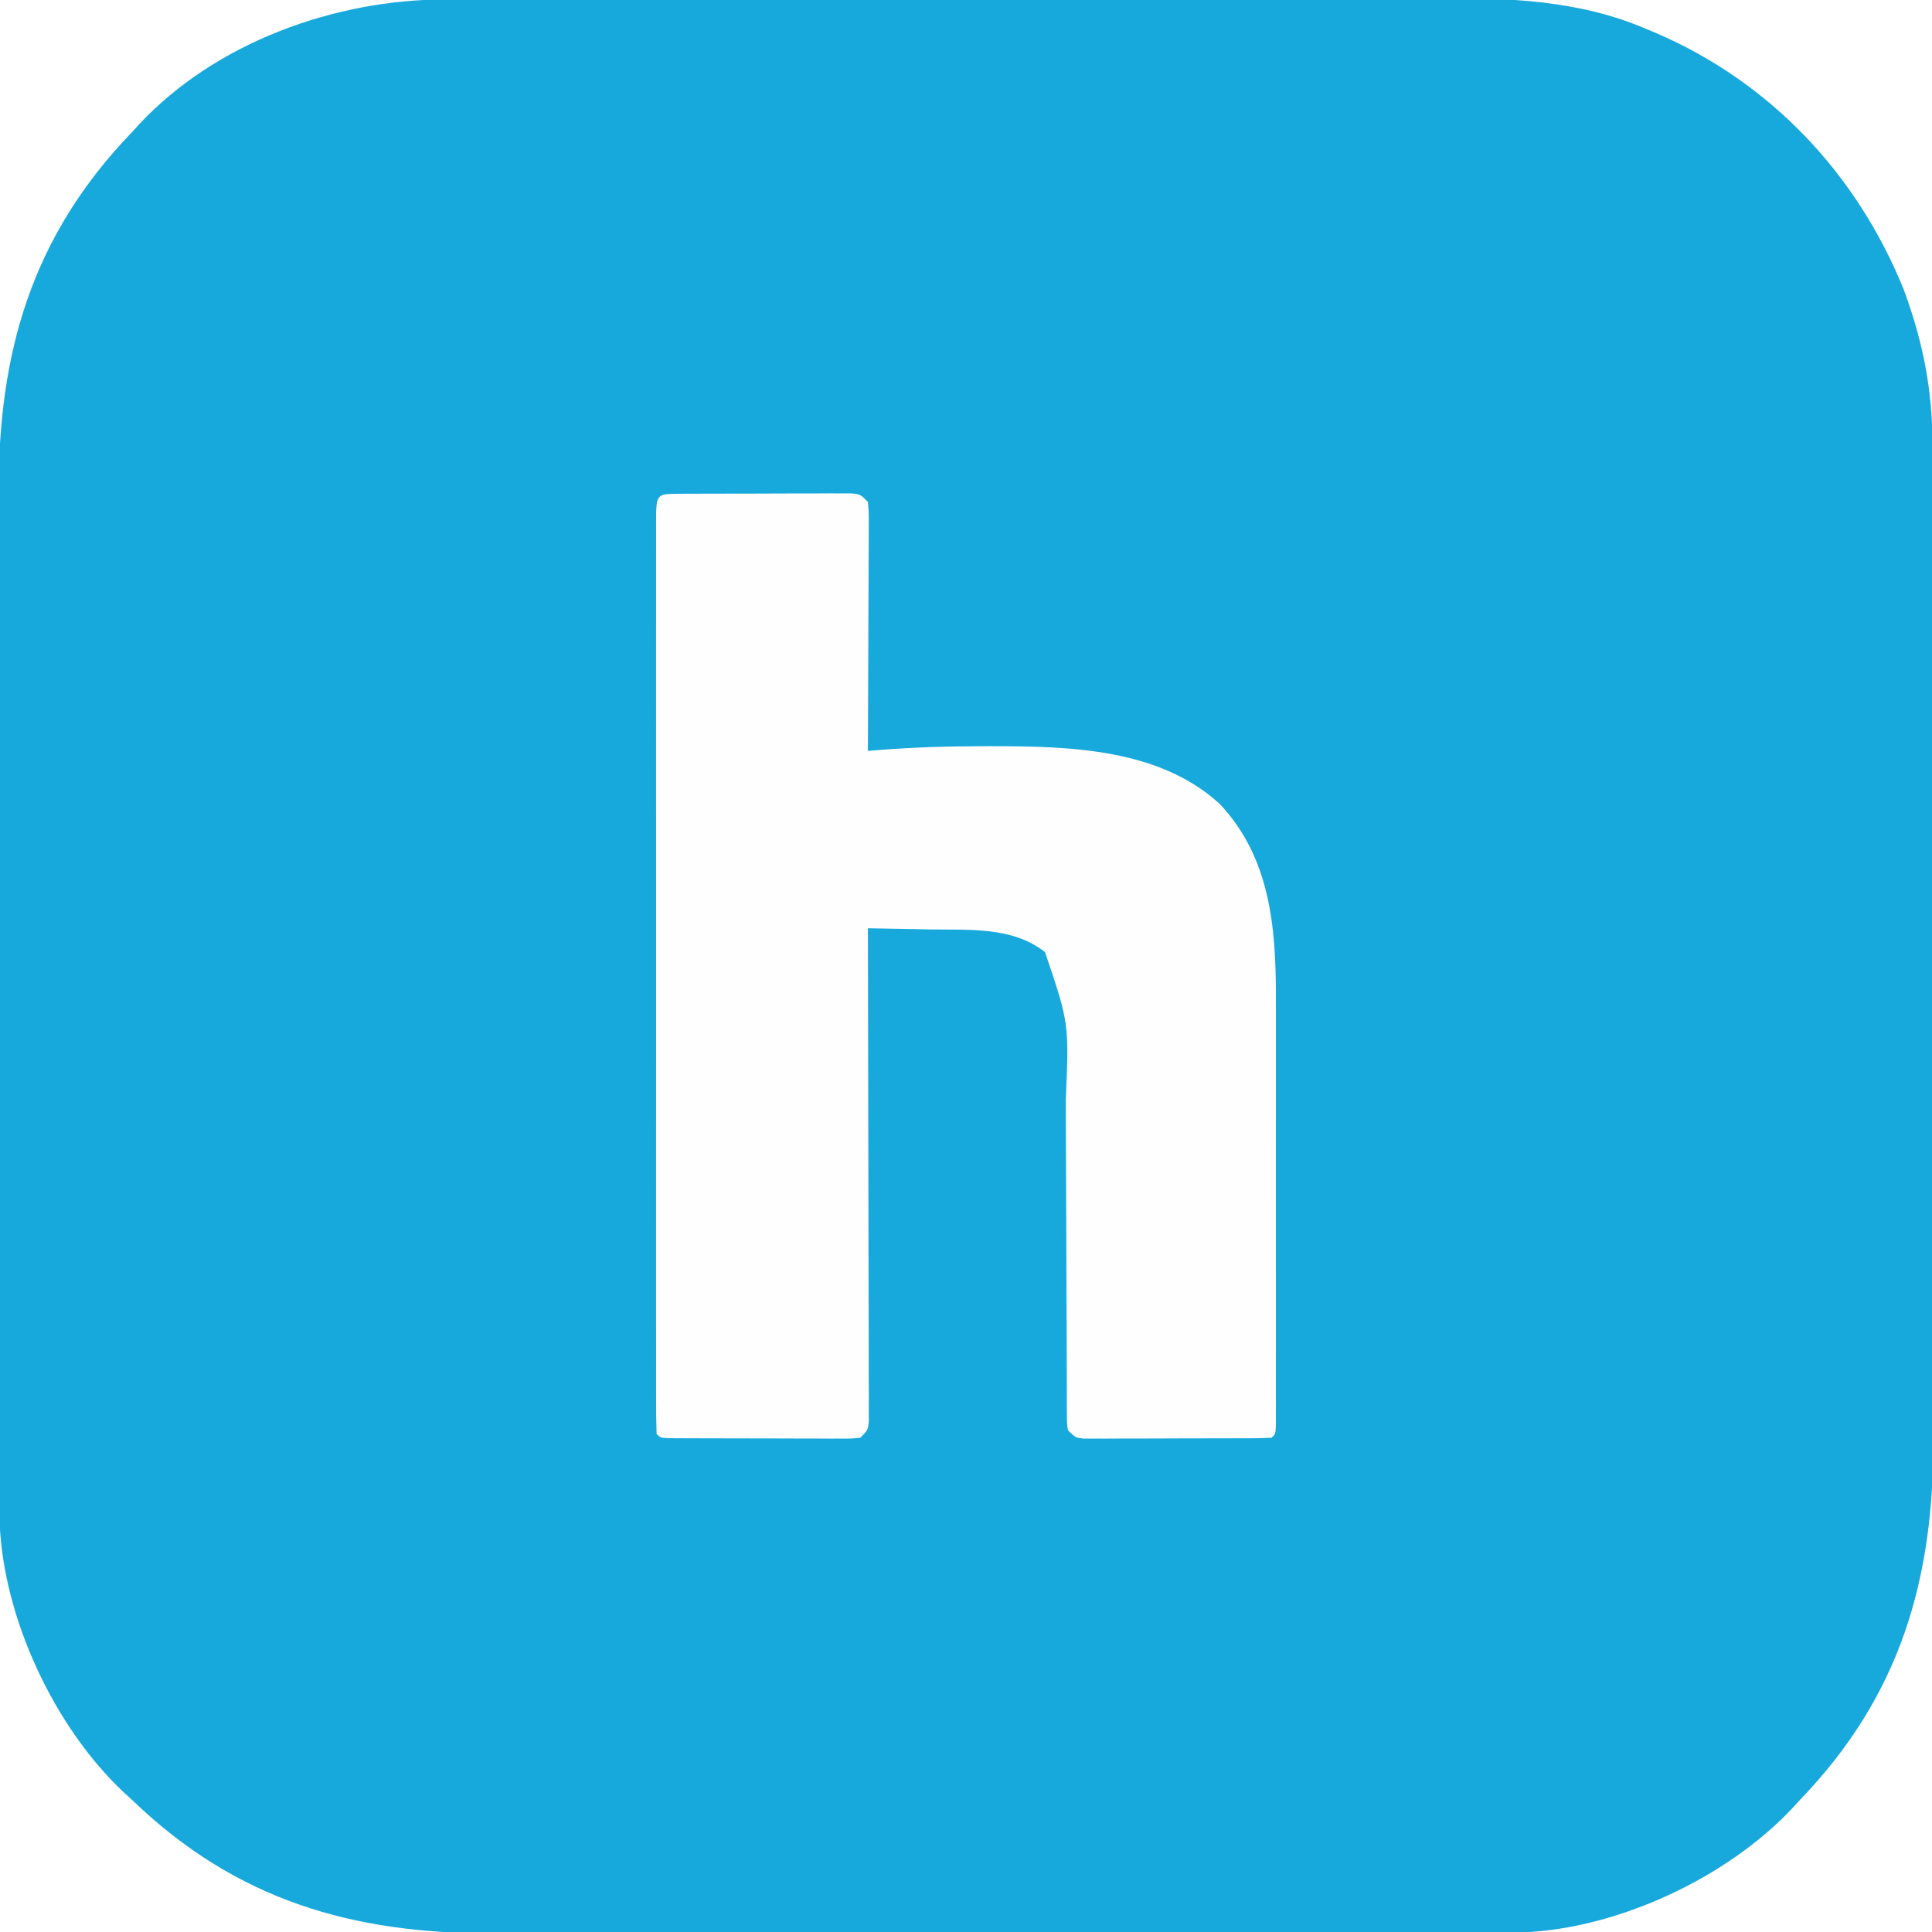
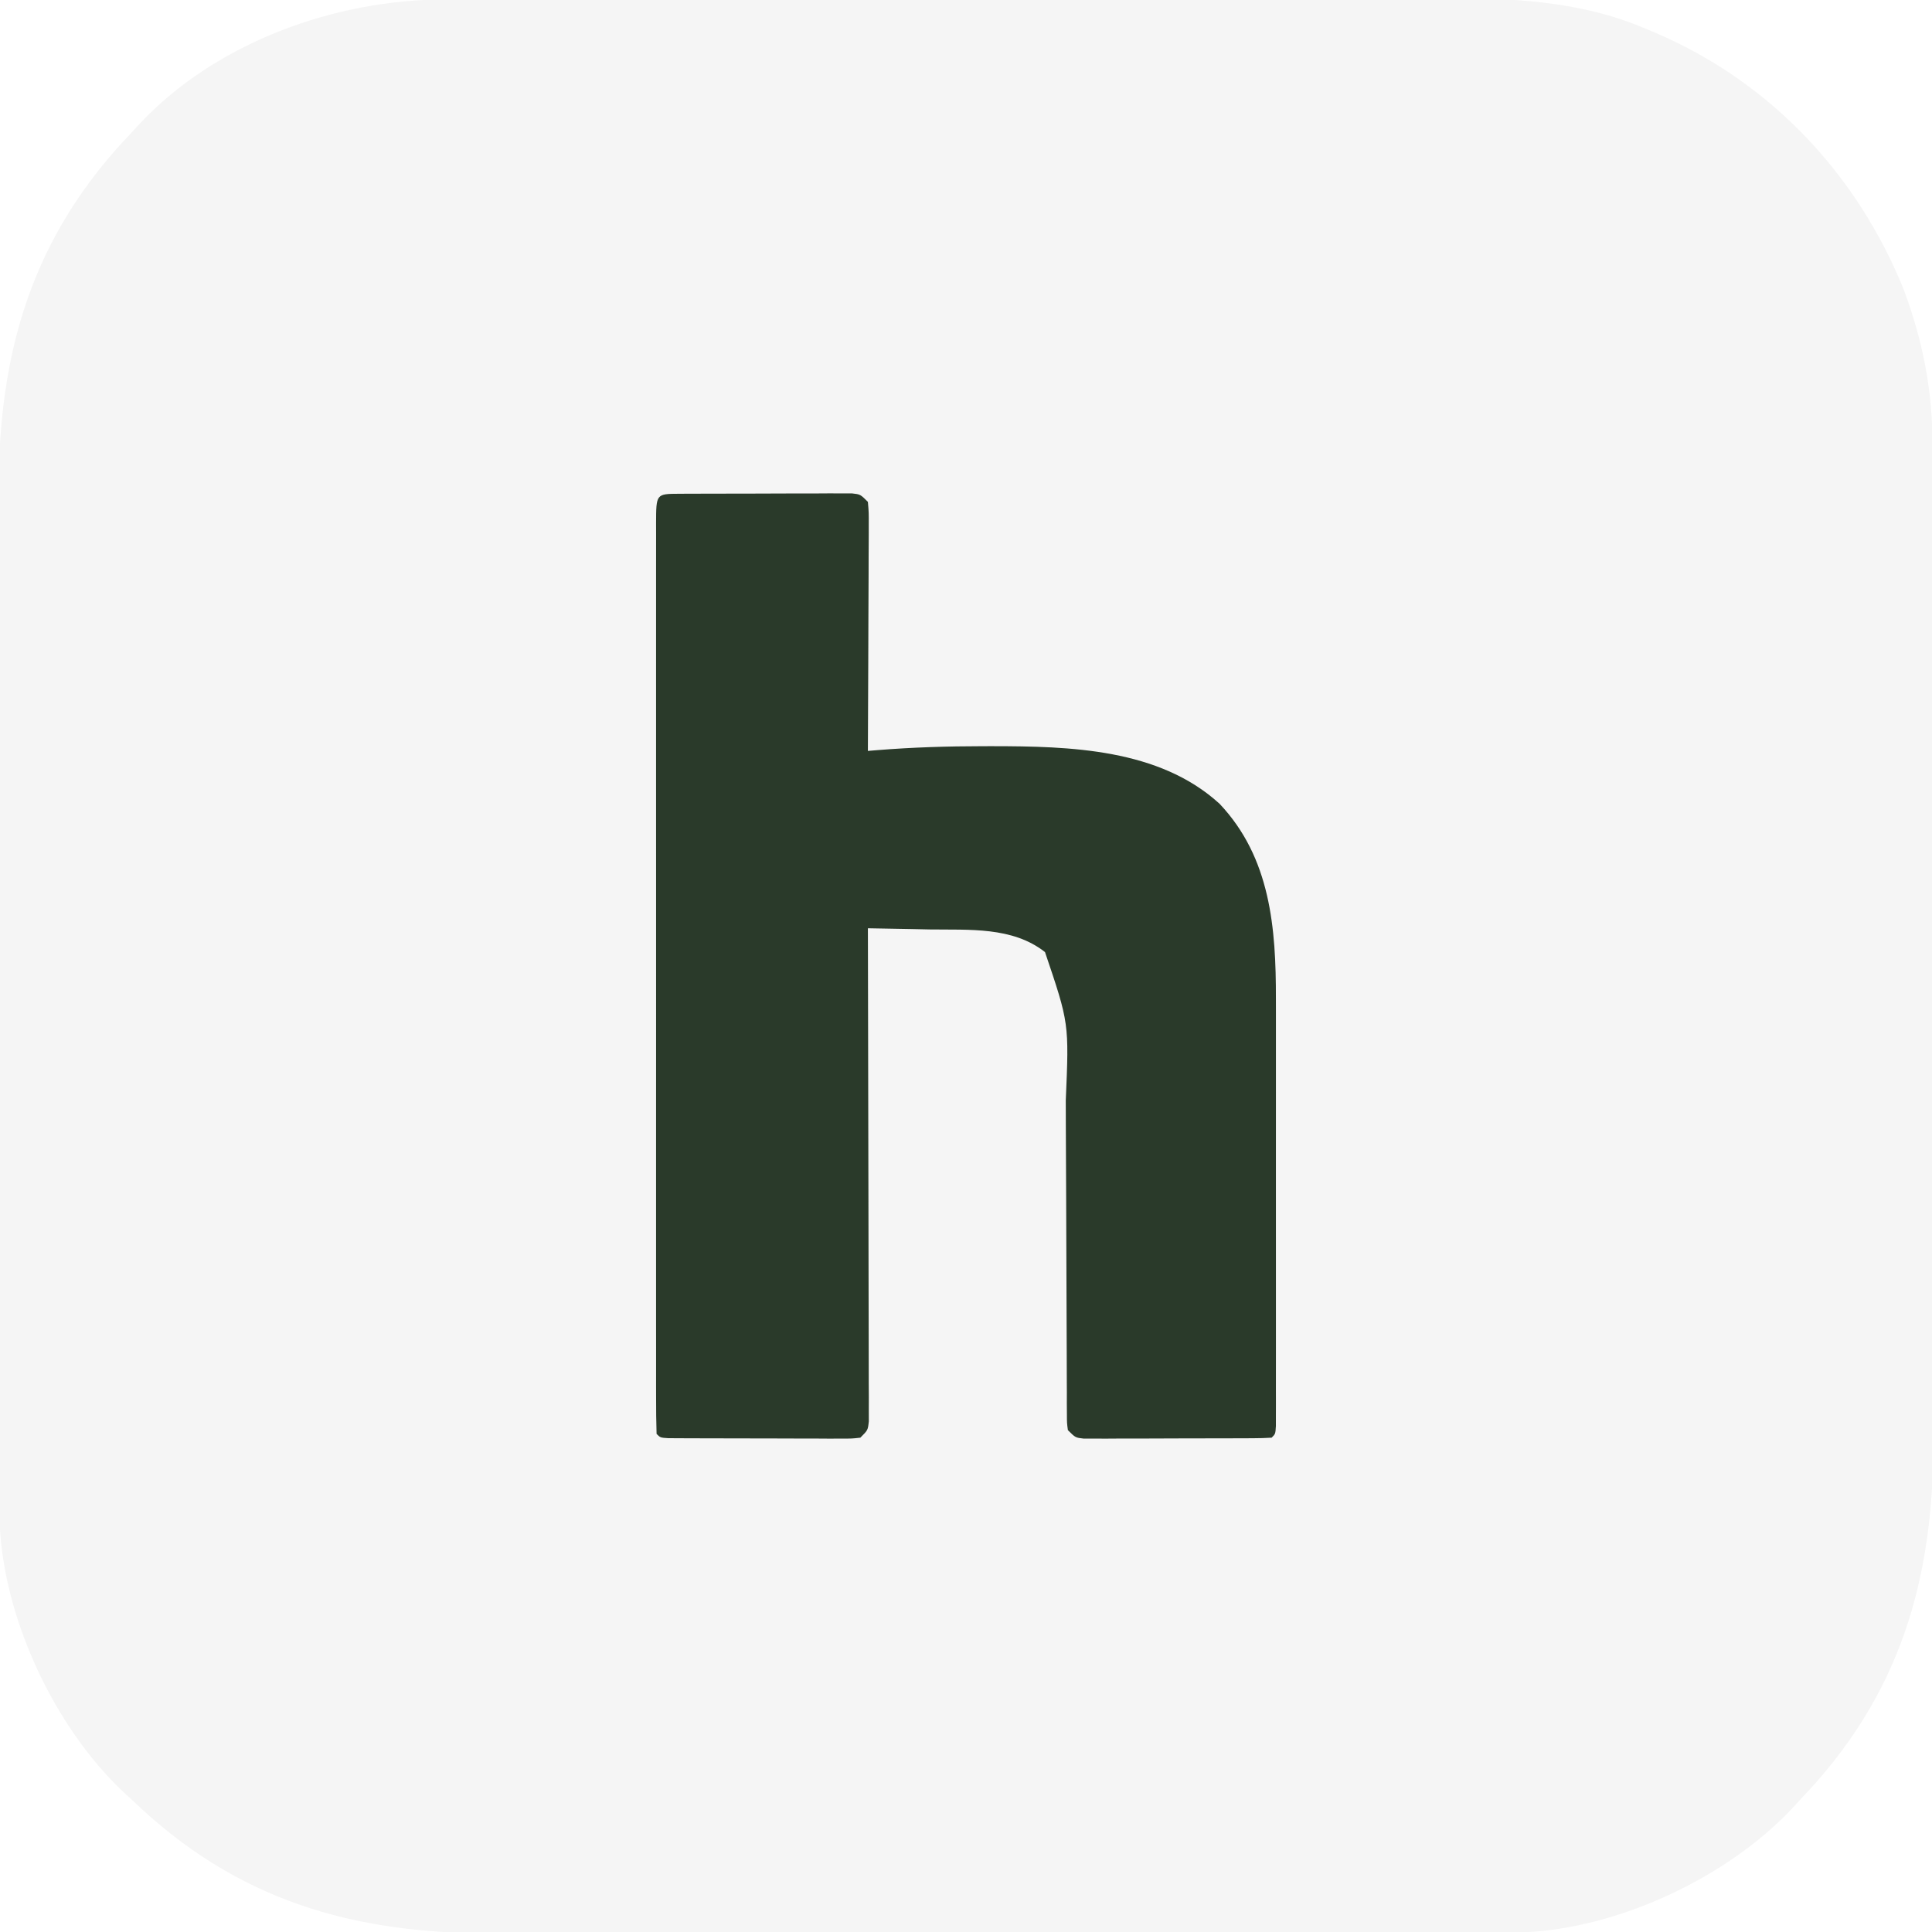
<svg xmlns="http://www.w3.org/2000/svg" version="1.1" width="512" height="512">
-   <path d="M0 0 C1.217 -0.004 2.434 -0.007 3.688 -0.011 C7.054 -0.02 10.42 -0.025 13.786 -0.028 C17.421 -0.031 21.057 -0.041 24.693 -0.05 C33.469 -0.069 42.244 -0.08 51.02 -0.088 C55.161 -0.093 59.303 -0.098 63.444 -0.103 C77.225 -0.12 91.006 -0.135 104.788 -0.142 C108.361 -0.144 111.934 -0.146 115.507 -0.148 C116.395 -0.148 117.283 -0.149 118.198 -0.149 C132.559 -0.158 146.92 -0.183 161.281 -0.216 C176.053 -0.249 190.825 -0.267 205.597 -0.27 C213.879 -0.272 222.162 -0.281 230.444 -0.306 C237.503 -0.328 244.562 -0.336 251.621 -0.326 C255.215 -0.322 258.808 -0.323 262.401 -0.343 C281.559 -0.442 300.355 0.143 318.216 7.835 C319.444 8.346 319.444 8.346 320.696 8.868 C351.166 21.96 374.038 46.323 386.404 76.85 C391.523 90.686 394.055 103.582 394.044 118.27 C394.049 120.1 394.049 120.1 394.053 121.967 C394.06 125.34 394.063 128.714 394.064 132.088 C394.066 135.732 394.073 139.375 394.08 143.019 C394.093 150.982 394.099 158.946 394.104 166.909 C394.107 171.887 394.111 176.865 394.115 181.843 C394.128 195.641 394.138 209.44 394.141 223.239 C394.141 224.121 394.142 225.004 394.142 225.913 C394.142 226.797 394.142 227.682 394.143 228.593 C394.143 230.386 394.143 232.178 394.144 233.97 C394.144 234.859 394.144 235.748 394.145 236.664 C394.148 251.054 394.166 265.444 394.189 279.833 C394.213 294.628 394.225 309.422 394.227 324.217 C394.227 332.515 394.233 340.813 394.251 349.111 C394.267 356.18 394.272 363.249 394.264 370.319 C394.26 373.92 394.261 377.52 394.275 381.121 C394.414 418.782 385.489 449.58 358.904 477.147 C357.919 478.226 357.919 478.226 356.915 479.327 C339.595 497.797 310.555 511.32 285.311 512.242 C282.134 512.282 278.958 512.29 275.78 512.288 C273.951 512.292 273.951 512.292 272.084 512.297 C268.71 512.304 265.337 512.306 261.963 512.307 C258.319 512.309 254.675 512.317 251.032 512.323 C243.068 512.337 235.105 512.343 227.142 512.347 C222.164 512.35 217.186 512.354 212.208 512.359 C198.409 512.371 184.611 512.381 170.812 512.385 C169.489 512.385 169.489 512.385 168.138 512.385 C166.811 512.386 166.811 512.386 165.458 512.386 C163.665 512.387 161.873 512.387 160.081 512.387 C159.192 512.388 158.303 512.388 157.387 512.388 C142.997 512.392 128.607 512.409 114.218 512.433 C99.423 512.457 84.629 512.469 69.834 512.47 C61.536 512.471 53.238 512.477 44.94 512.495 C37.871 512.51 30.802 512.515 23.732 512.507 C20.131 512.503 16.53 512.504 12.929 512.518 C-24.731 512.658 -55.529 503.733 -83.096 477.147 C-83.816 476.491 -84.535 475.835 -85.276 475.159 C-103.746 457.838 -117.269 428.798 -118.191 403.555 C-118.231 400.378 -118.239 397.202 -118.237 394.024 C-118.24 392.804 -118.243 391.584 -118.246 390.328 C-118.253 386.954 -118.256 383.58 -118.256 380.206 C-118.258 376.563 -118.266 372.919 -118.273 369.275 C-118.286 361.312 -118.292 353.349 -118.297 345.386 C-118.299 340.408 -118.304 335.429 -118.308 330.451 C-118.32 316.653 -118.331 302.854 -118.334 289.056 C-118.334 287.732 -118.334 287.732 -118.335 286.382 C-118.335 285.497 -118.335 284.612 -118.335 283.701 C-118.336 281.909 -118.336 280.116 -118.337 278.324 C-118.337 277.435 -118.337 276.546 -118.337 275.63 C-118.341 261.24 -118.359 246.851 -118.382 232.461 C-118.406 217.667 -118.418 202.872 -118.419 188.078 C-118.42 179.78 -118.426 171.482 -118.444 163.184 C-118.46 156.114 -118.465 149.045 -118.456 141.976 C-118.452 138.375 -118.453 134.774 -118.467 131.173 C-118.607 93.512 -109.682 62.715 -83.096 35.147 C-82.44 34.428 -81.784 33.709 -81.108 32.967 C-60.767 11.277 -29.184 -0.005 0 0 Z " fill="#17A9DC" transform="translate(118.0964,-0.147171)" />
-   <path d="M0 0 C1.055 -0.006 2.109 -0.013 3.196 -0.019 C4.344 -0.02 5.491 -0.022 6.674 -0.023 C7.844 -0.026 9.015 -0.029 10.22 -0.033 C12.701 -0.038 15.182 -0.04 17.663 -0.04 C21.471 -0.042 25.278 -0.06 29.086 -0.079 C31.49 -0.082 33.895 -0.084 36.299 -0.085 C37.445 -0.092 38.591 -0.1 39.771 -0.107 C41.358 -0.102 41.358 -0.102 42.977 -0.098 C43.911 -0.099 44.845 -0.101 45.807 -0.102 C48.053 0.145 48.053 0.145 50.053 2.145 C50.293 4.891 50.293 4.891 50.28 8.431 C50.28 9.075 50.281 9.719 50.281 10.383 C50.28 12.514 50.264 14.646 50.248 16.778 C50.245 18.255 50.242 19.732 50.24 21.209 C50.232 25.098 50.212 28.988 50.19 32.878 C50.17 36.846 50.161 40.814 50.151 44.782 C50.129 52.57 50.095 60.358 50.053 68.145 C50.893 68.075 51.734 68.006 52.6 67.934 C61.957 67.181 71.232 66.904 80.615 66.895 C81.407 66.894 82.199 66.893 83.014 66.892 C103.532 66.91 127.252 67.508 143.276 82.18 C156.773 96.485 158.215 115.099 158.182 133.901 C158.185 135.773 158.185 135.773 158.188 137.683 C158.191 141.08 158.19 144.476 158.187 147.872 C158.185 151.432 158.187 154.992 158.189 158.553 C158.191 164.521 158.188 170.489 158.183 176.457 C158.178 183.363 158.18 190.268 158.185 197.174 C158.19 203.11 158.19 209.045 158.188 214.981 C158.186 218.524 158.186 222.067 158.189 225.61 C158.193 229.548 158.188 233.486 158.182 237.425 C158.184 238.604 158.186 239.783 158.189 240.998 C158.186 242.063 158.183 243.129 158.18 244.226 C158.179 245.623 158.179 245.623 158.179 247.048 C158.053 249.145 158.053 249.145 157.053 250.145 C155.437 250.249 153.817 250.284 152.198 250.291 C150.646 250.3 150.646 250.3 149.063 250.31 C147.374 250.312 147.374 250.312 145.651 250.313 C144.503 250.317 143.355 250.32 142.172 250.323 C139.738 250.328 137.304 250.331 134.871 250.331 C131.135 250.333 127.4 250.351 123.664 250.37 C121.306 250.373 118.947 250.375 116.588 250.376 C115.464 250.383 114.34 250.39 113.182 250.398 C112.144 250.394 111.107 250.391 110.038 250.388 C109.121 250.39 108.205 250.391 107.261 250.393 C105.053 250.145 105.053 250.145 103.053 248.145 C102.8 246.236 102.8 246.236 102.795 243.861 C102.788 242.961 102.781 242.062 102.774 241.135 C102.777 240.145 102.779 239.155 102.782 238.135 C102.777 237.094 102.771 236.053 102.766 234.98 C102.756 232.712 102.75 230.444 102.748 228.175 C102.744 224.576 102.728 220.976 102.707 217.376 C102.652 207.138 102.621 196.9 102.597 186.661 C102.581 180.402 102.55 174.143 102.512 167.884 C102.5 165.506 102.494 163.128 102.494 160.751 C103.376 140.321 103.376 140.321 96.99 121.458 C88.376 114.676 76.849 115.609 66.428 115.458 C64.836 115.425 63.243 115.39 61.651 115.354 C57.785 115.27 53.919 115.203 50.053 115.145 C50.055 115.829 50.057 116.512 50.059 117.217 C50.103 133.833 50.136 150.449 50.157 167.065 C50.167 175.1 50.181 183.135 50.204 191.171 C50.224 198.172 50.237 205.174 50.241 212.176 C50.244 215.885 50.25 219.594 50.264 223.303 C50.28 227.438 50.281 231.574 50.28 235.709 C50.287 236.946 50.294 238.182 50.302 239.456 C50.299 240.578 50.296 241.7 50.293 242.856 C50.295 243.835 50.297 244.813 50.299 245.822 C50.053 248.145 50.053 248.145 48.053 250.145 C45.807 250.393 45.807 250.393 42.977 250.388 C41.919 250.391 40.861 250.394 39.771 250.398 C38.625 250.39 37.48 250.383 36.299 250.376 C35.128 250.375 33.957 250.375 32.75 250.374 C30.271 250.371 27.792 250.363 25.313 250.351 C21.503 250.333 17.693 250.331 13.883 250.331 C11.48 250.326 9.077 250.32 6.674 250.313 C5.526 250.312 4.378 250.311 3.196 250.31 C2.141 250.303 1.087 250.297 0 250.291 C-0.933 250.287 -1.867 250.283 -2.828 250.279 C-4.947 250.145 -4.947 250.145 -5.947 249.145 C-6.047 245.962 -6.081 242.8 -6.074 239.617 C-6.076 238.604 -6.077 237.591 -6.079 236.547 C-6.083 233.126 -6.08 229.704 -6.076 226.282 C-6.078 223.84 -6.08 221.398 -6.082 218.956 C-6.086 212.996 -6.085 207.035 -6.082 201.075 C-6.08 196.233 -6.08 191.39 -6.081 186.548 C-6.081 185.86 -6.081 185.172 -6.081 184.464 C-6.082 183.067 -6.082 181.669 -6.082 180.272 C-6.085 167.156 -6.082 154.039 -6.076 140.923 C-6.072 129.656 -6.073 118.389 -6.077 107.123 C-6.083 94.055 -6.085 80.987 -6.082 67.919 C-6.081 66.527 -6.081 65.135 -6.081 63.742 C-6.081 63.057 -6.081 62.372 -6.08 61.666 C-6.08 56.827 -6.081 51.988 -6.083 47.149 C-6.086 40.642 -6.084 34.135 -6.078 27.628 C-6.077 25.232 -6.077 22.836 -6.08 20.44 C-6.082 17.185 -6.079 13.929 -6.074 10.674 C-6.076 9.712 -6.078 8.751 -6.081 7.761 C-6.057 0.025 -6.057 0.025 0 0 Z " fill="#FEFEFE" transform="translate(179.947,130.8547)" />
+   <path d="M0 0 C1.217 -0.004 2.434 -0.007 3.688 -0.011 C7.054 -0.02 10.42 -0.025 13.786 -0.028 C17.421 -0.031 21.057 -0.041 24.693 -0.05 C33.469 -0.069 42.244 -0.08 51.02 -0.088 C55.161 -0.093 59.303 -0.098 63.444 -0.103 C77.225 -0.12 91.006 -0.135 104.788 -0.142 C108.361 -0.144 111.934 -0.146 115.507 -0.148 C116.395 -0.148 117.283 -0.149 118.198 -0.149 C132.559 -0.158 146.92 -0.183 161.281 -0.216 C176.053 -0.249 190.825 -0.267 205.597 -0.27 C213.879 -0.272 222.162 -0.281 230.444 -0.306 C237.503 -0.328 244.562 -0.336 251.621 -0.326 C255.215 -0.322 258.808 -0.323 262.401 -0.343 C281.559 -0.442 300.355 0.143 318.216 7.835 C319.444 8.346 319.444 8.346 320.696 8.868 C351.166 21.96 374.038 46.323 386.404 76.85 C391.523 90.686 394.055 103.582 394.044 118.27 C394.049 120.1 394.049 120.1 394.053 121.967 C394.06 125.34 394.063 128.714 394.064 132.088 C394.066 135.732 394.073 139.375 394.08 143.019 C394.093 150.982 394.099 158.946 394.104 166.909 C394.107 171.887 394.111 176.865 394.115 181.843 C394.128 195.641 394.138 209.44 394.141 223.239 C394.141 224.121 394.142 225.004 394.142 225.913 C394.142 226.797 394.142 227.682 394.143 228.593 C394.143 230.386 394.143 232.178 394.144 233.97 C394.144 234.859 394.144 235.748 394.145 236.664 C394.148 251.054 394.166 265.444 394.189 279.833 C394.213 294.628 394.225 309.422 394.227 324.217 C394.227 332.515 394.233 340.813 394.251 349.111 C394.267 356.18 394.272 363.249 394.264 370.319 C394.26 373.92 394.261 377.52 394.275 381.121 C394.414 418.782 385.489 449.58 358.904 477.147 C357.919 478.226 357.919 478.226 356.915 479.327 C339.595 497.797 310.555 511.32 285.311 512.242 C282.134 512.282 278.958 512.29 275.78 512.288 C273.951 512.292 273.951 512.292 272.084 512.297 C268.71 512.304 265.337 512.306 261.963 512.307 C258.319 512.309 254.675 512.317 251.032 512.323 C243.068 512.337 235.105 512.343 227.142 512.347 C222.164 512.35 217.186 512.354 212.208 512.359 C198.409 512.371 184.611 512.381 170.812 512.385 C169.489 512.385 169.489 512.385 168.138 512.385 C166.811 512.386 166.811 512.386 165.458 512.386 C163.665 512.387 161.873 512.387 160.081 512.387 C159.192 512.388 158.303 512.388 157.387 512.388 C142.997 512.392 128.607 512.409 114.218 512.433 C99.423 512.457 84.629 512.469 69.834 512.47 C61.536 512.471 53.238 512.477 44.94 512.495 C37.871 512.51 30.802 512.515 23.732 512.507 C20.131 512.503 16.53 512.504 12.929 512.518 C-24.731 512.658 -55.529 503.733 -83.096 477.147 C-83.816 476.491 -84.535 475.835 -85.276 475.159 C-103.746 457.838 -117.269 428.798 -118.191 403.555 C-118.231 400.378 -118.239 397.202 -118.237 394.024 C-118.24 392.804 -118.243 391.584 -118.246 390.328 C-118.253 386.954 -118.256 383.58 -118.256 380.206 C-118.258 376.563 -118.266 372.919 -118.273 369.275 C-118.286 361.312 -118.292 353.349 -118.297 345.386 C-118.299 340.408 -118.304 335.429 -118.308 330.451 C-118.32 316.653 -118.331 302.854 -118.334 289.056 C-118.334 287.732 -118.334 287.732 -118.335 286.382 C-118.335 285.497 -118.335 284.612 -118.335 283.701 C-118.336 281.909 -118.336 280.116 -118.337 278.324 C-118.337 277.435 -118.337 276.546 -118.337 275.63 C-118.341 261.24 -118.359 246.851 -118.382 232.461 C-118.406 217.667 -118.418 202.872 -118.419 188.078 C-118.42 179.78 -118.426 171.482 -118.444 163.184 C-118.46 156.114 -118.465 149.045 -118.456 141.976 C-118.452 138.375 -118.453 134.774 -118.467 131.173 C-118.607 93.512 -109.682 62.715 -83.096 35.147 C-82.44 34.428 -81.784 33.709 -81.108 32.967 C-60.767 11.277 -29.184 -0.005 0 0 Z " fill="#F5F5F5" transform="translate(118.0964,-0.147171)" />
+   <path d="M0 0 C1.055 -0.006 2.109 -0.013 3.196 -0.019 C4.344 -0.02 5.491 -0.022 6.674 -0.023 C7.844 -0.026 9.015 -0.029 10.22 -0.033 C12.701 -0.038 15.182 -0.04 17.663 -0.04 C21.471 -0.042 25.278 -0.06 29.086 -0.079 C31.49 -0.082 33.895 -0.084 36.299 -0.085 C37.445 -0.092 38.591 -0.1 39.771 -0.107 C41.358 -0.102 41.358 -0.102 42.977 -0.098 C43.911 -0.099 44.845 -0.101 45.807 -0.102 C48.053 0.145 48.053 0.145 50.053 2.145 C50.293 4.891 50.293 4.891 50.28 8.431 C50.28 9.075 50.281 9.719 50.281 10.383 C50.28 12.514 50.264 14.646 50.248 16.778 C50.245 18.255 50.242 19.732 50.24 21.209 C50.232 25.098 50.212 28.988 50.19 32.878 C50.17 36.846 50.161 40.814 50.151 44.782 C50.129 52.57 50.095 60.358 50.053 68.145 C50.893 68.075 51.734 68.006 52.6 67.934 C61.957 67.181 71.232 66.904 80.615 66.895 C81.407 66.894 82.199 66.893 83.014 66.892 C103.532 66.91 127.252 67.508 143.276 82.18 C156.773 96.485 158.215 115.099 158.182 133.901 C158.185 135.773 158.185 135.773 158.188 137.683 C158.191 141.08 158.19 144.476 158.187 147.872 C158.185 151.432 158.187 154.992 158.189 158.553 C158.191 164.521 158.188 170.489 158.183 176.457 C158.178 183.363 158.18 190.268 158.185 197.174 C158.19 203.11 158.19 209.045 158.188 214.981 C158.186 218.524 158.186 222.067 158.189 225.61 C158.193 229.548 158.188 233.486 158.182 237.425 C158.184 238.604 158.186 239.783 158.189 240.998 C158.186 242.063 158.183 243.129 158.18 244.226 C158.179 245.623 158.179 245.623 158.179 247.048 C158.053 249.145 158.053 249.145 157.053 250.145 C155.437 250.249 153.817 250.284 152.198 250.291 C150.646 250.3 150.646 250.3 149.063 250.31 C147.374 250.312 147.374 250.312 145.651 250.313 C144.503 250.317 143.355 250.32 142.172 250.323 C139.738 250.328 137.304 250.331 134.871 250.331 C131.135 250.333 127.4 250.351 123.664 250.37 C121.306 250.373 118.947 250.375 116.588 250.376 C115.464 250.383 114.34 250.39 113.182 250.398 C112.144 250.394 111.107 250.391 110.038 250.388 C109.121 250.39 108.205 250.391 107.261 250.393 C105.053 250.145 105.053 250.145 103.053 248.145 C102.8 246.236 102.8 246.236 102.795 243.861 C102.788 242.961 102.781 242.062 102.774 241.135 C102.777 240.145 102.779 239.155 102.782 238.135 C102.777 237.094 102.771 236.053 102.766 234.98 C102.756 232.712 102.75 230.444 102.748 228.175 C102.744 224.576 102.728 220.976 102.707 217.376 C102.652 207.138 102.621 196.9 102.597 186.661 C102.581 180.402 102.55 174.143 102.512 167.884 C102.5 165.506 102.494 163.128 102.494 160.751 C103.376 140.321 103.376 140.321 96.99 121.458 C88.376 114.676 76.849 115.609 66.428 115.458 C64.836 115.425 63.243 115.39 61.651 115.354 C57.785 115.27 53.919 115.203 50.053 115.145 C50.055 115.829 50.057 116.512 50.059 117.217 C50.103 133.833 50.136 150.449 50.157 167.065 C50.167 175.1 50.181 183.135 50.204 191.171 C50.224 198.172 50.237 205.174 50.241 212.176 C50.244 215.885 50.25 219.594 50.264 223.303 C50.28 227.438 50.281 231.574 50.28 235.709 C50.287 236.946 50.294 238.182 50.302 239.456 C50.299 240.578 50.296 241.7 50.293 242.856 C50.295 243.835 50.297 244.813 50.299 245.822 C50.053 248.145 50.053 248.145 48.053 250.145 C45.807 250.393 45.807 250.393 42.977 250.388 C41.919 250.391 40.861 250.394 39.771 250.398 C38.625 250.39 37.48 250.383 36.299 250.376 C35.128 250.375 33.957 250.375 32.75 250.374 C30.271 250.371 27.792 250.363 25.313 250.351 C21.503 250.333 17.693 250.331 13.883 250.331 C11.48 250.326 9.077 250.32 6.674 250.313 C5.526 250.312 4.378 250.311 3.196 250.31 C2.141 250.303 1.087 250.297 0 250.291 C-0.933 250.287 -1.867 250.283 -2.828 250.279 C-4.947 250.145 -4.947 250.145 -5.947 249.145 C-6.047 245.962 -6.081 242.8 -6.074 239.617 C-6.076 238.604 -6.077 237.591 -6.079 236.547 C-6.083 233.126 -6.08 229.704 -6.076 226.282 C-6.078 223.84 -6.08 221.398 -6.082 218.956 C-6.086 212.996 -6.085 207.035 -6.082 201.075 C-6.08 196.233 -6.08 191.39 -6.081 186.548 C-6.081 185.86 -6.081 185.172 -6.081 184.464 C-6.082 183.067 -6.082 181.669 -6.082 180.272 C-6.085 167.156 -6.082 154.039 -6.076 140.923 C-6.072 129.656 -6.073 118.389 -6.077 107.123 C-6.083 94.055 -6.085 80.987 -6.082 67.919 C-6.081 66.527 -6.081 65.135 -6.081 63.742 C-6.081 63.057 -6.081 62.372 -6.08 61.666 C-6.08 56.827 -6.081 51.988 -6.083 47.149 C-6.086 40.642 -6.084 34.135 -6.078 27.628 C-6.077 25.232 -6.077 22.836 -6.08 20.44 C-6.082 17.185 -6.079 13.929 -6.074 10.674 C-6.076 9.712 -6.078 8.751 -6.081 7.761 C-6.057 0.025 -6.057 0.025 0 0 Z " fill="#2A3A2A" transform="translate(179.947,130.8547)" />
</svg>
